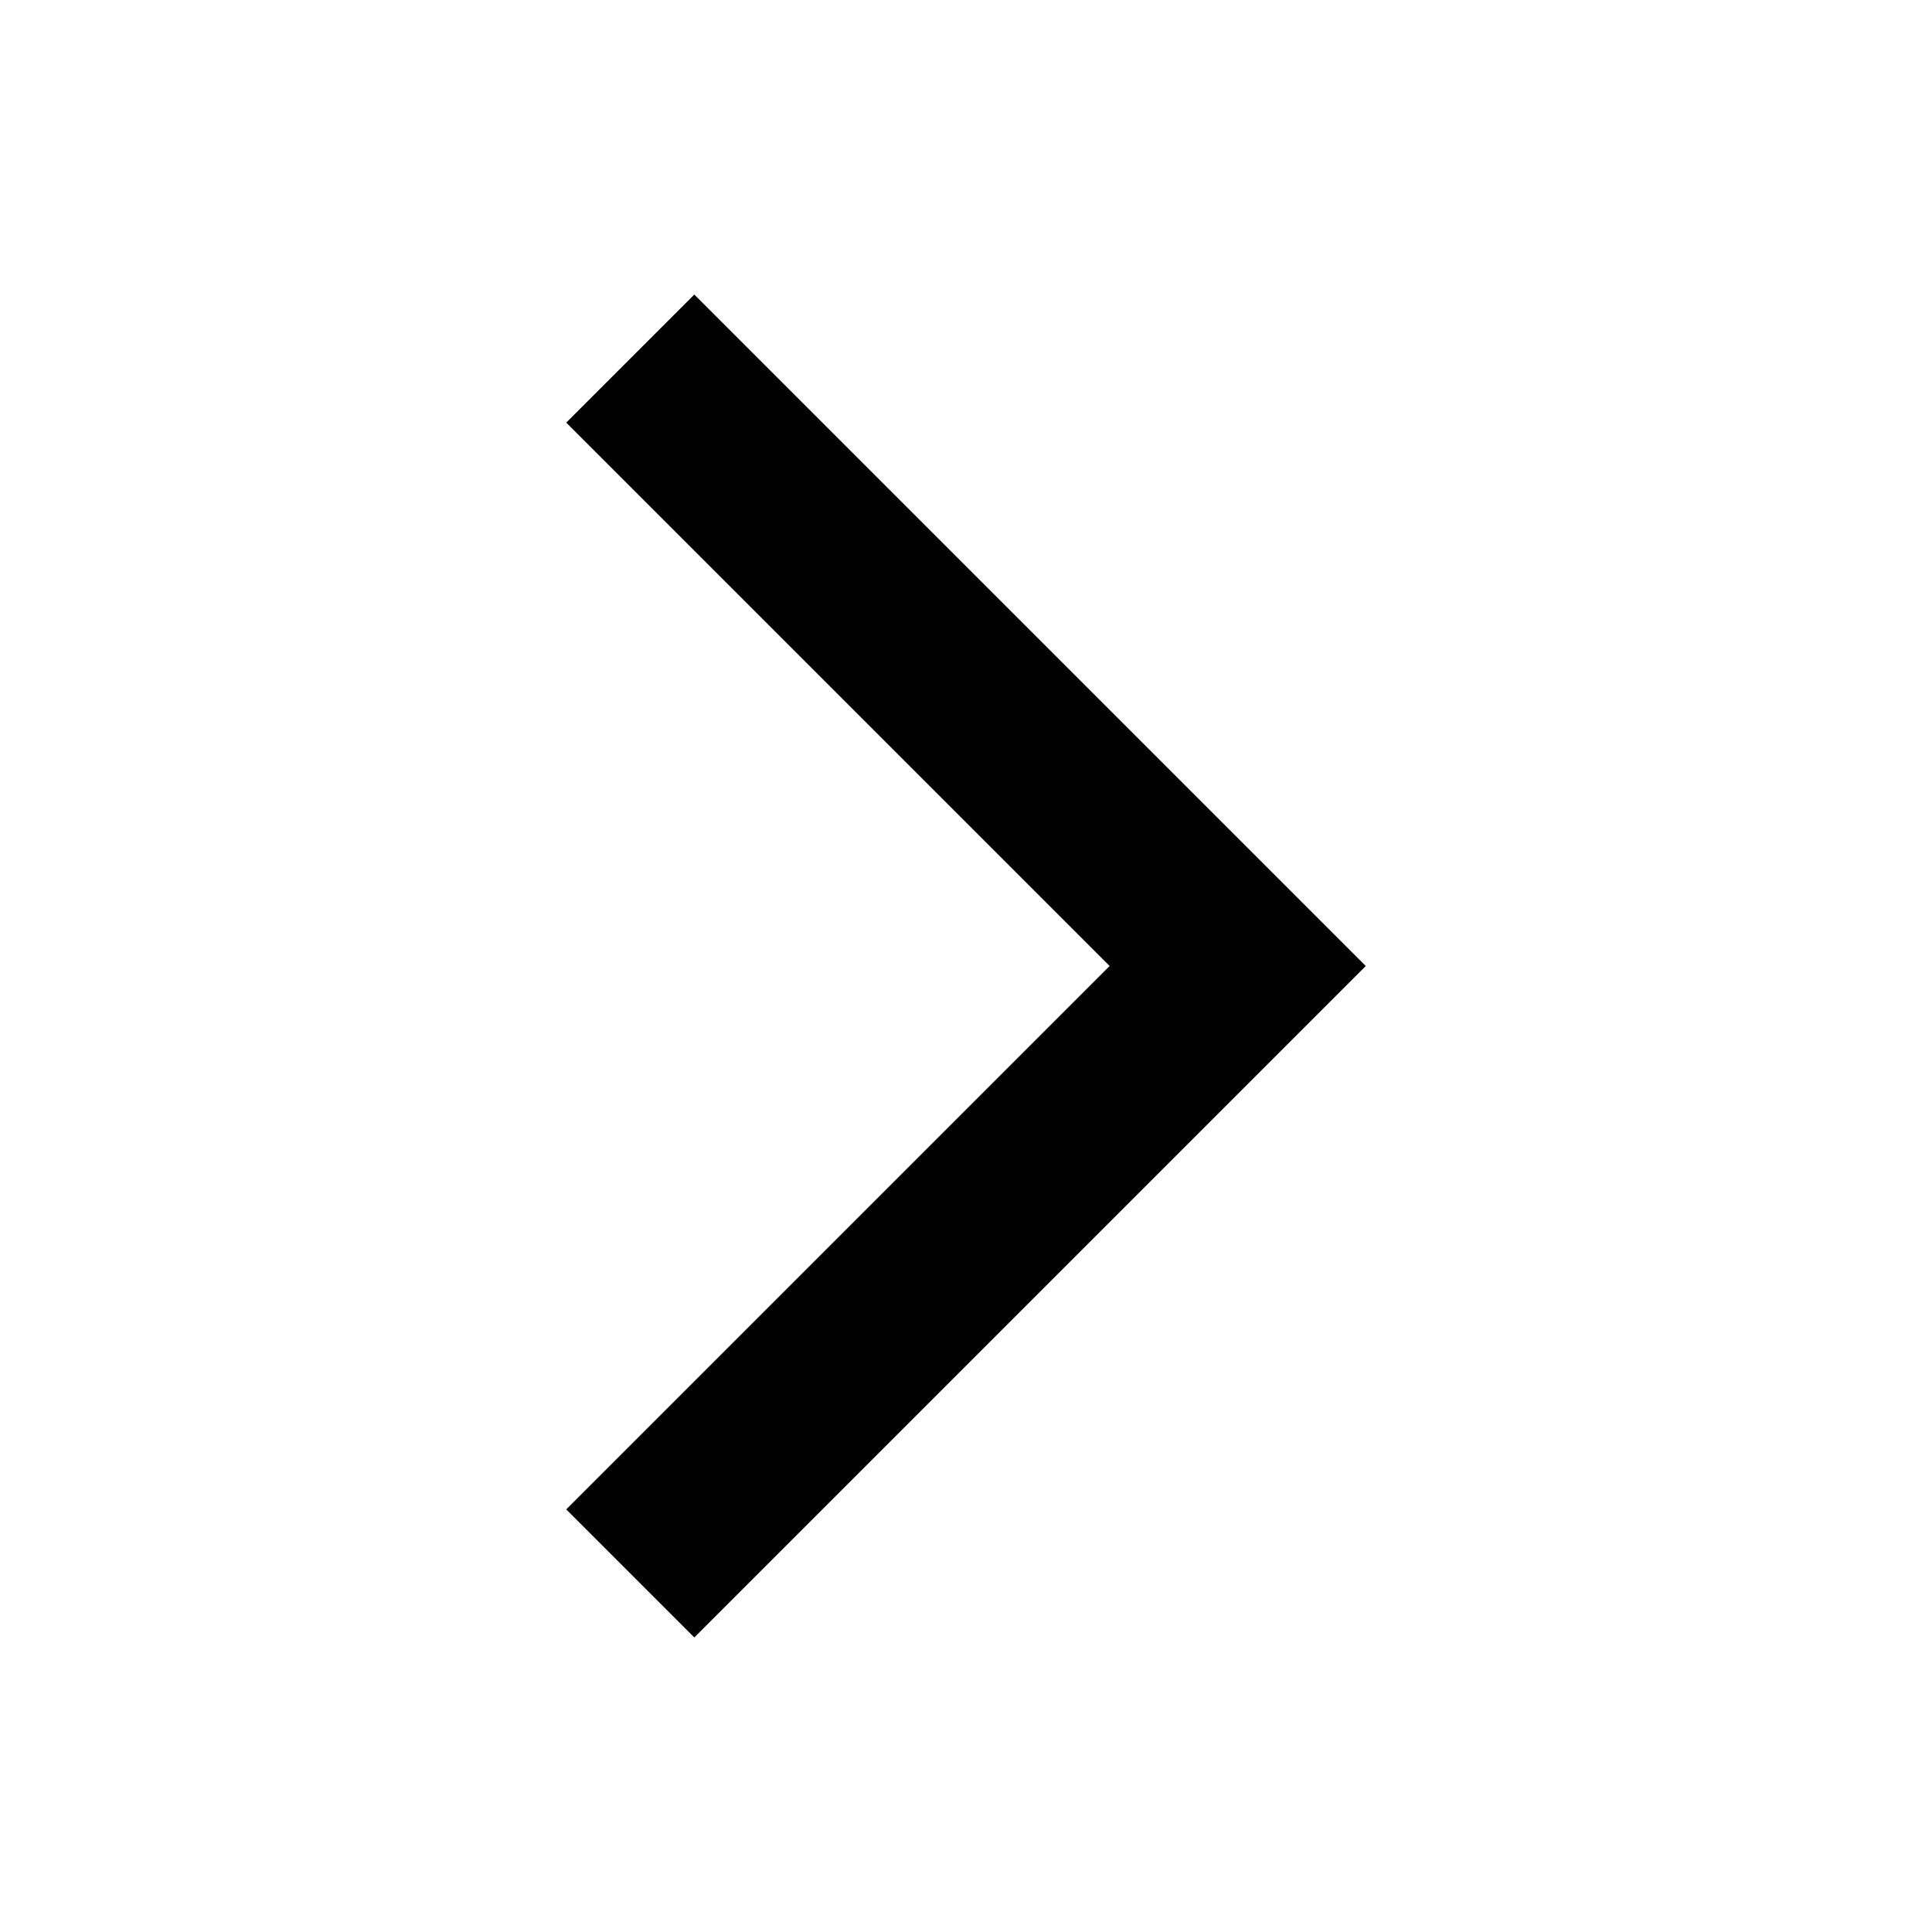
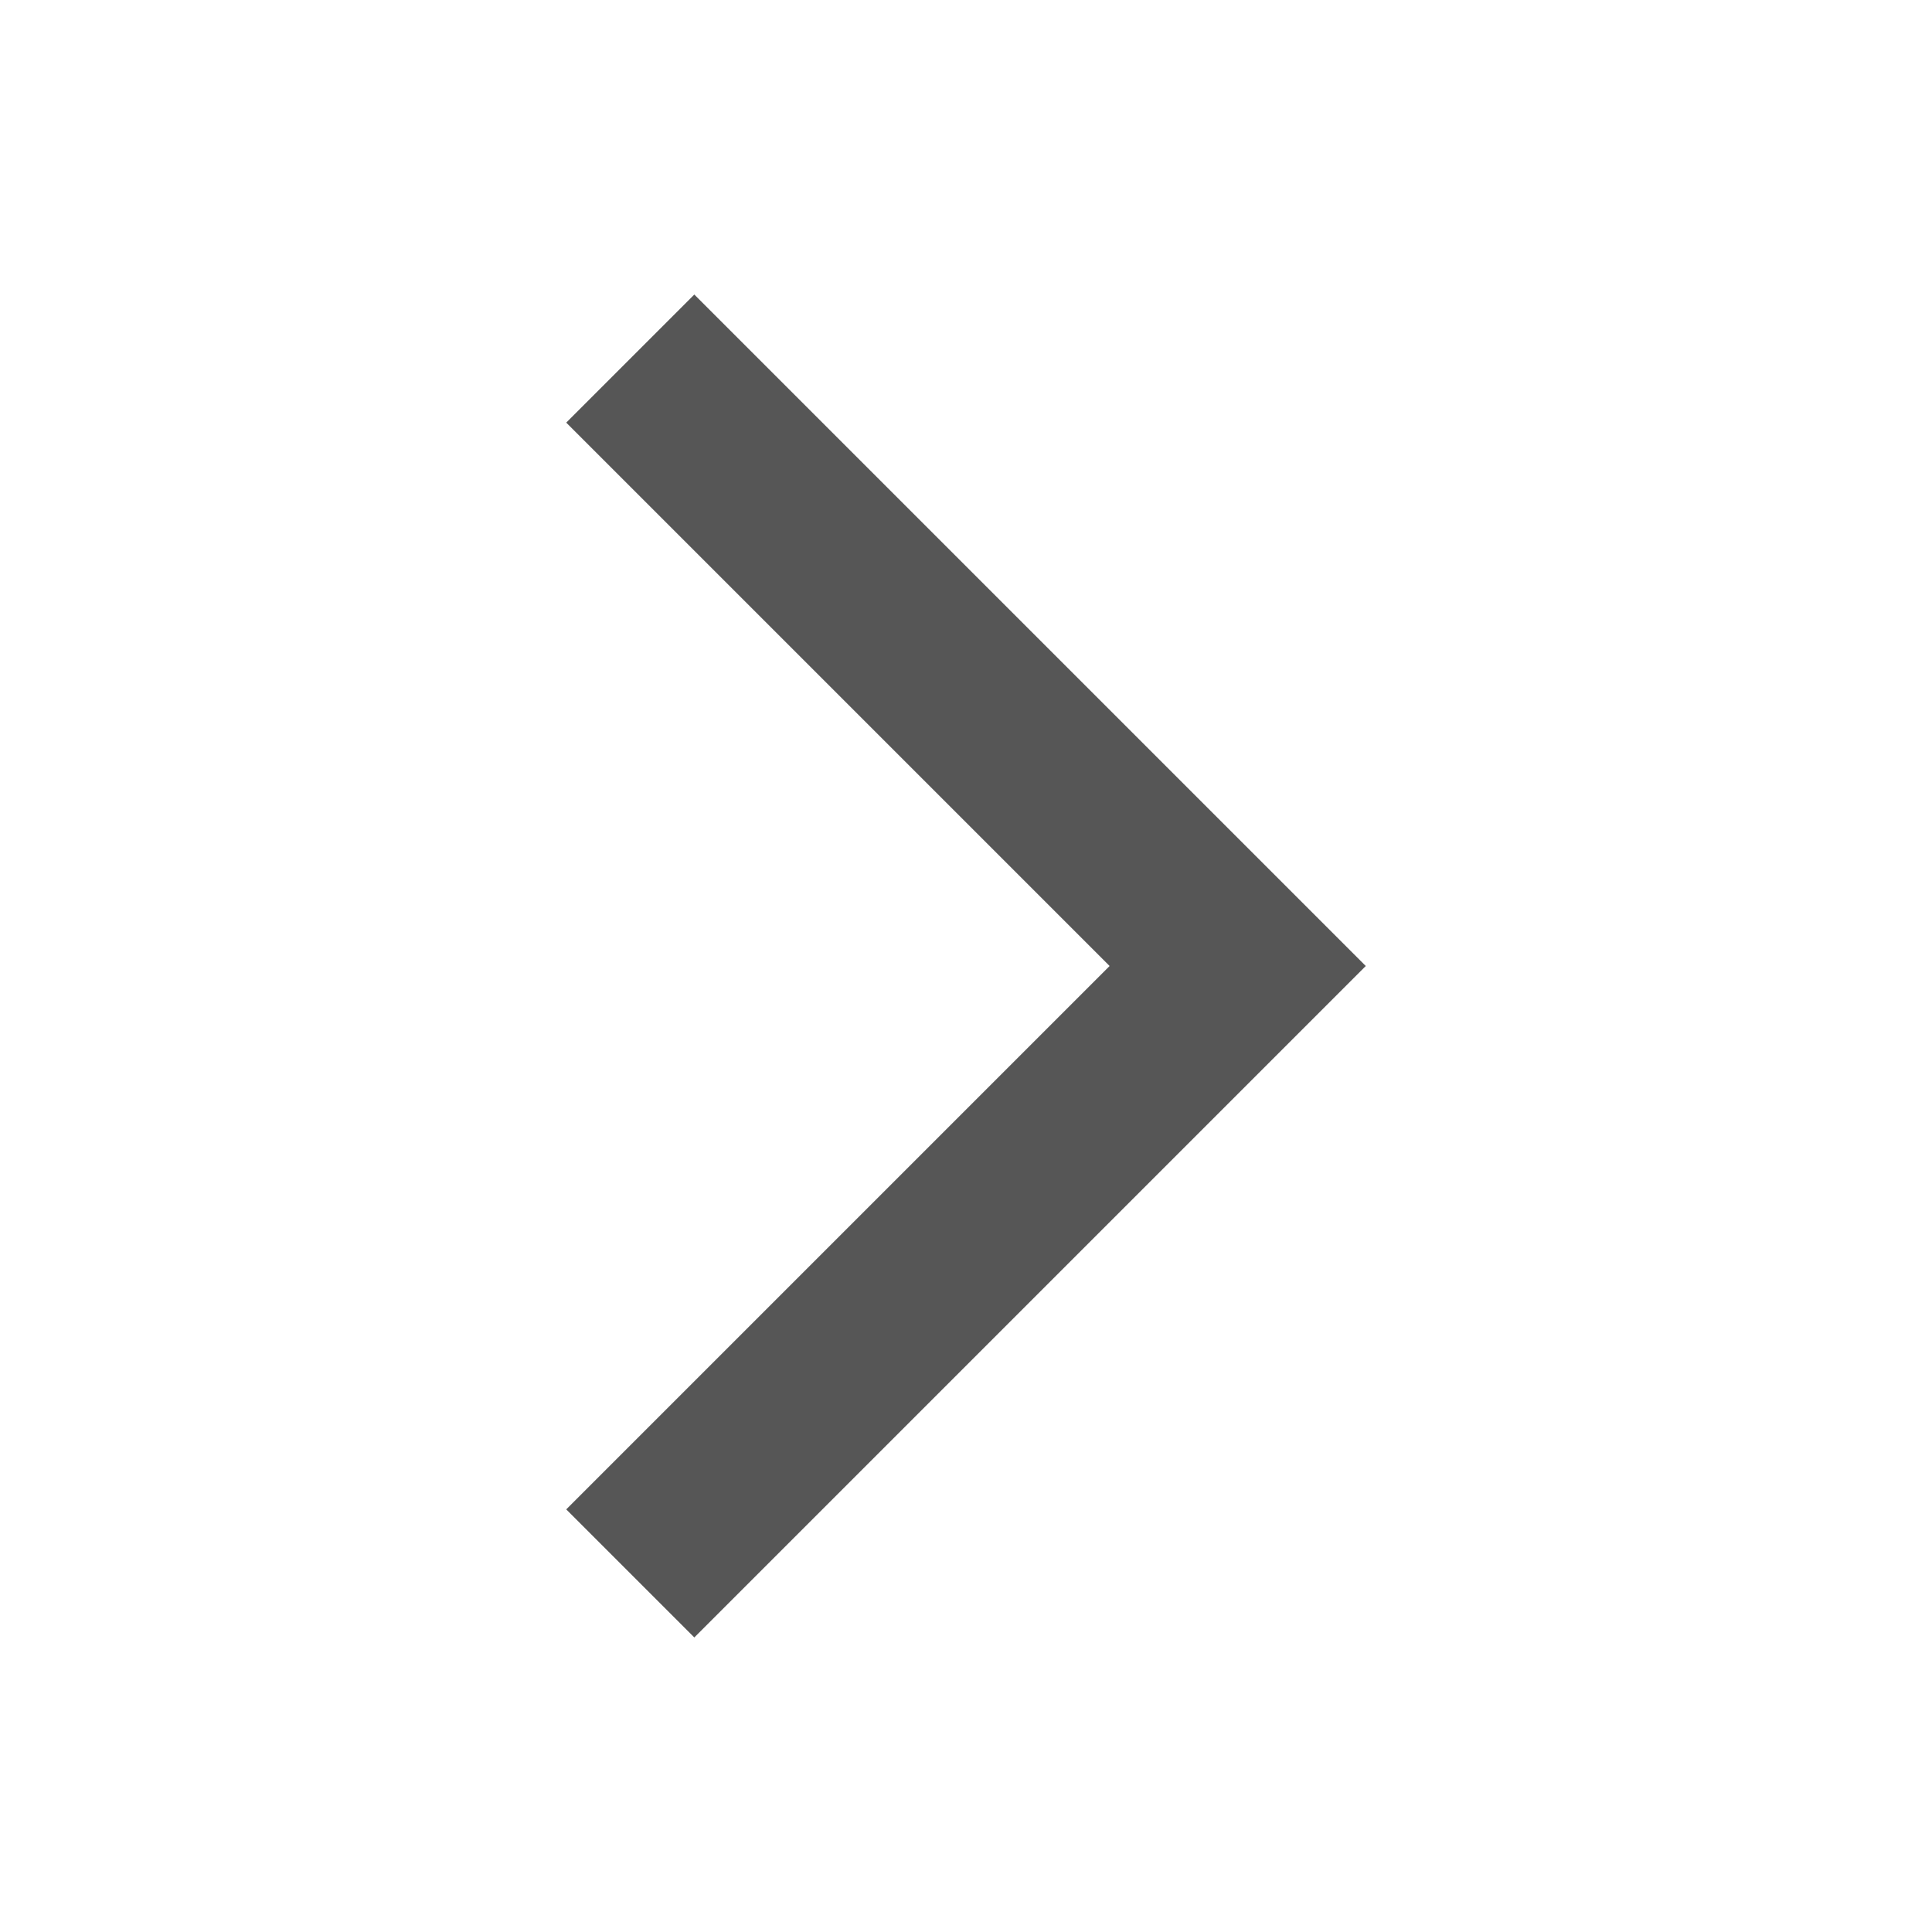
- <svg xmlns="http://www.w3.org/2000/svg" class="ionicon" viewBox="0 0 512 512">
-   <path fill="none" stroke="currentColor" stroke-linecap="square" stroke-miterlimit="10" stroke-width="48" d="M184 112l144 144-144 144" />
+ <svg xmlns="http://www.w3.org/2000/svg" viewBox="0 0 512 512">
+   <path fill="none" stroke="#565656" stroke-linecap="square" stroke-miterlimit="10" stroke-width="48" d="M184 112l144 144-144 144" />
</svg>
